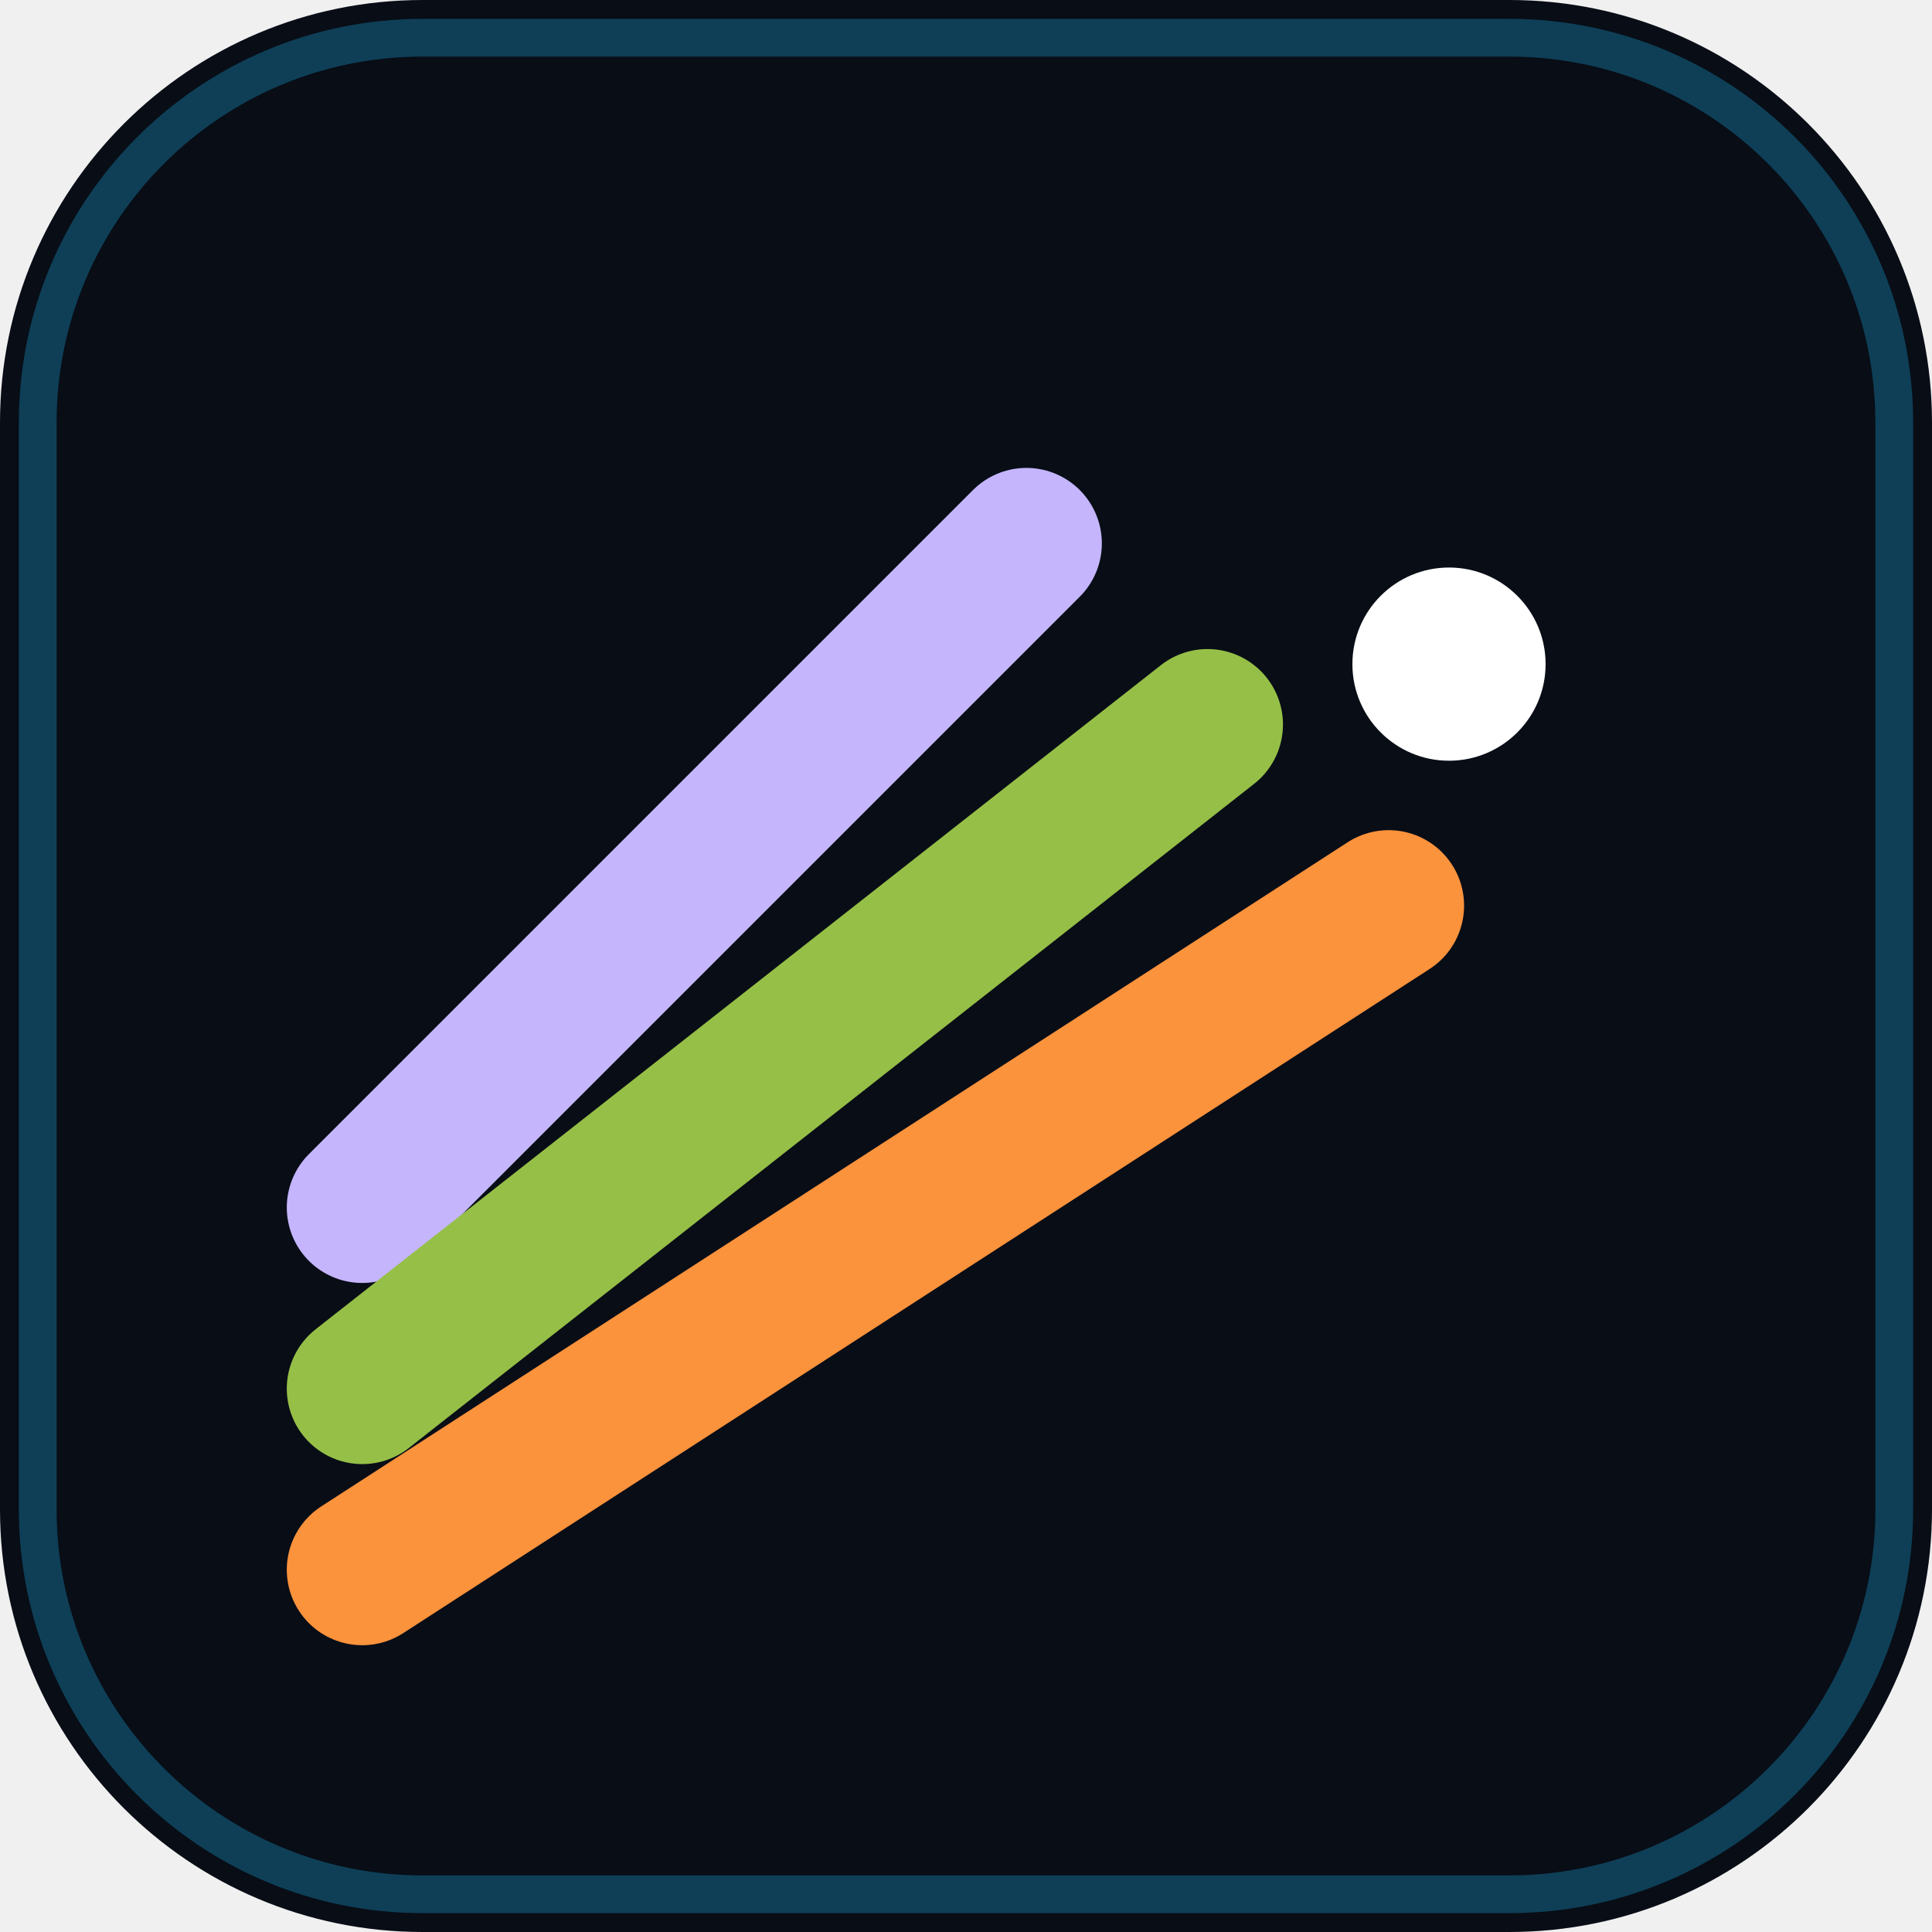
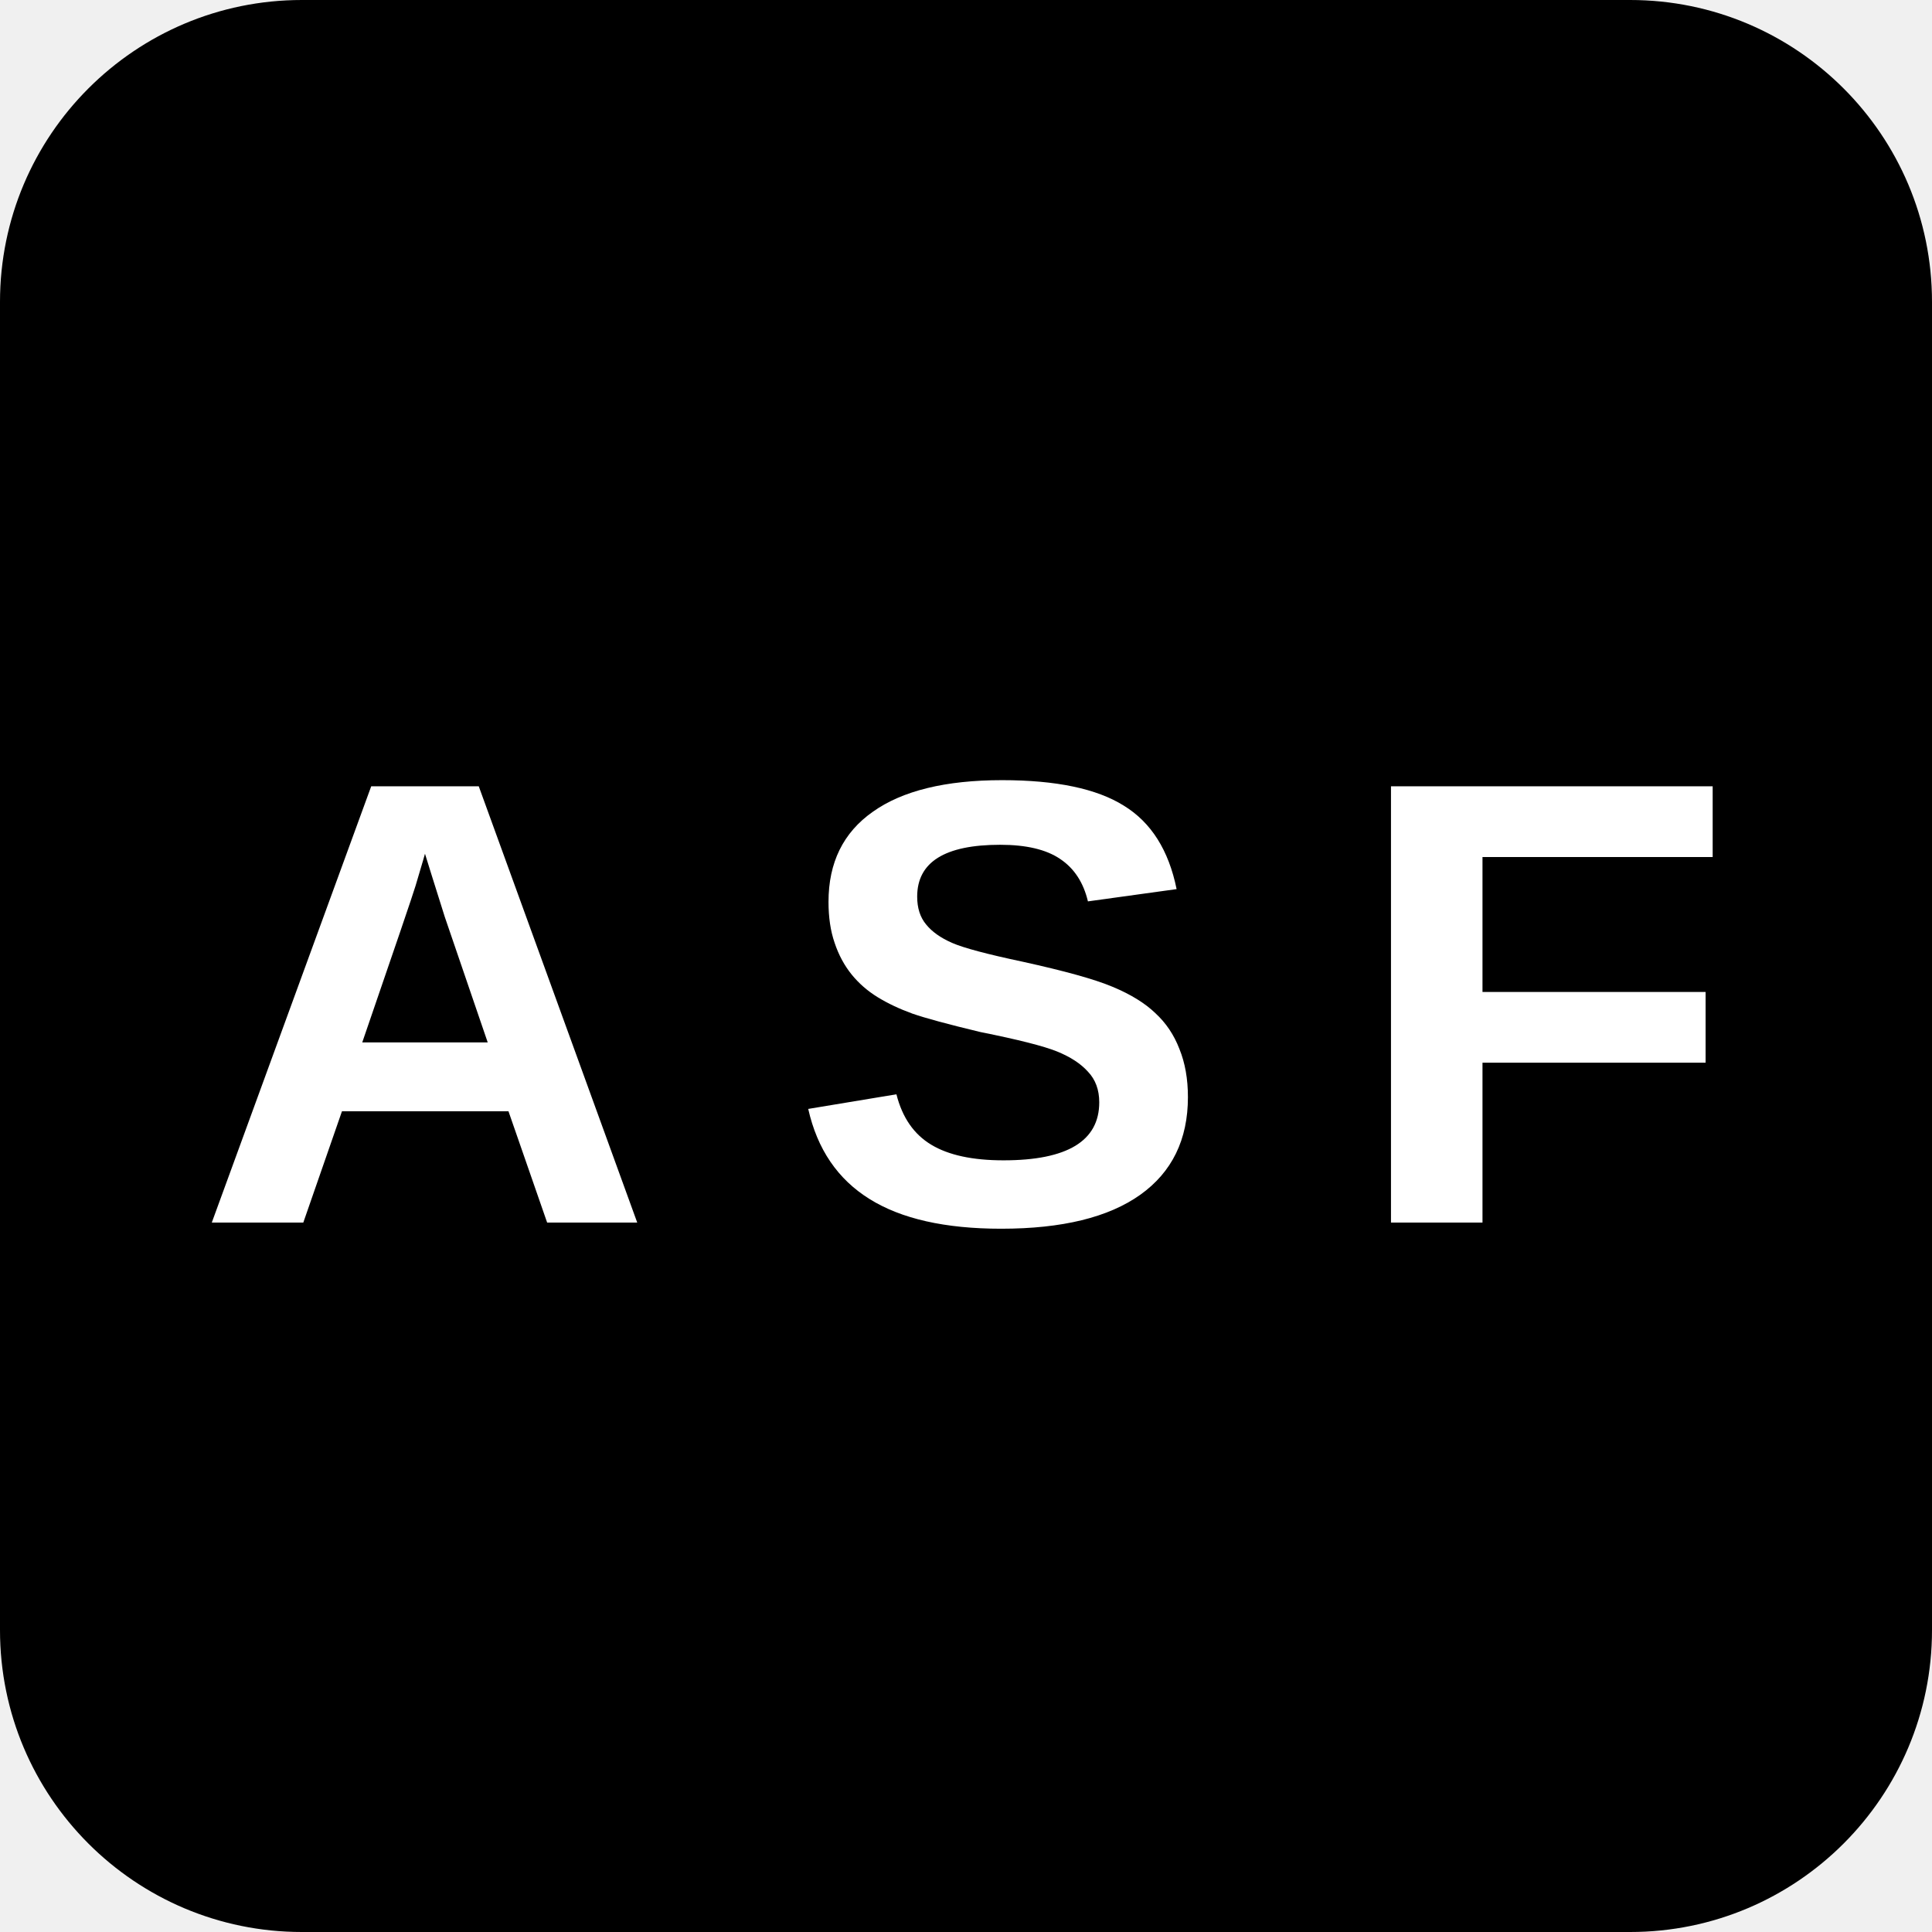
- <svg xmlns="http://www.w3.org/2000/svg" viewBox="0 0 64 64" role="img" aria-label="Ben Clark — AI, Shopify, Full Stack">
-   <rect width="64" height="64" rx="14" fill="#080d16" />
-   <rect x="1.25" y="1.25" width="61.5" height="61.5" rx="12.75" fill="none" stroke="rgba(31,195,255,0.28)" stroke-width="1.25" />
-   <path d="M12 40 L34 18" stroke="#c4b5fd" stroke-width="5" stroke-linecap="round" />
-   <path d="M12 46 L40 24" stroke="#96bf47" stroke-width="5" stroke-linecap="round" />
-   <path d="M12 52 L46 30" stroke="#fb923c" stroke-width="5" stroke-linecap="round" />
-   <defs>
-     <radialGradient id="brand-head-glow" cx="0" cy="0" r="1" gradientUnits="userSpaceOnUse" gradient-transform="translate(48 22) scale(7)">
-       <stop stop-color="#ffffff" />
-       <stop offset="0.45" stop-color="#b8e8ff" />
-       <stop offset="1" stop-color="#1fc3ff" stop-opacity="0" />
-     </radialGradient>
-   </defs>
-   <circle cx="48" cy="22" r="7" fill="url(#brand-head-glow)" />
-   <circle cx="48" cy="22" r="3.2" fill="#ffffff" />
+ <svg xmlns="http://www.w3.org/2000/svg" viewBox="0 0 64 64" role="img" aria-label="ASF">
+   <rect width="64" height="64" rx="10" fill="#000000" />
+   <text x="32" y="40.5" text-anchor="middle" fill="#ffffff" font-family="Arial, Helvetica, sans-serif" font-size="21" font-weight="700" letter-spacing="4.5">ASF</text>
</svg>
